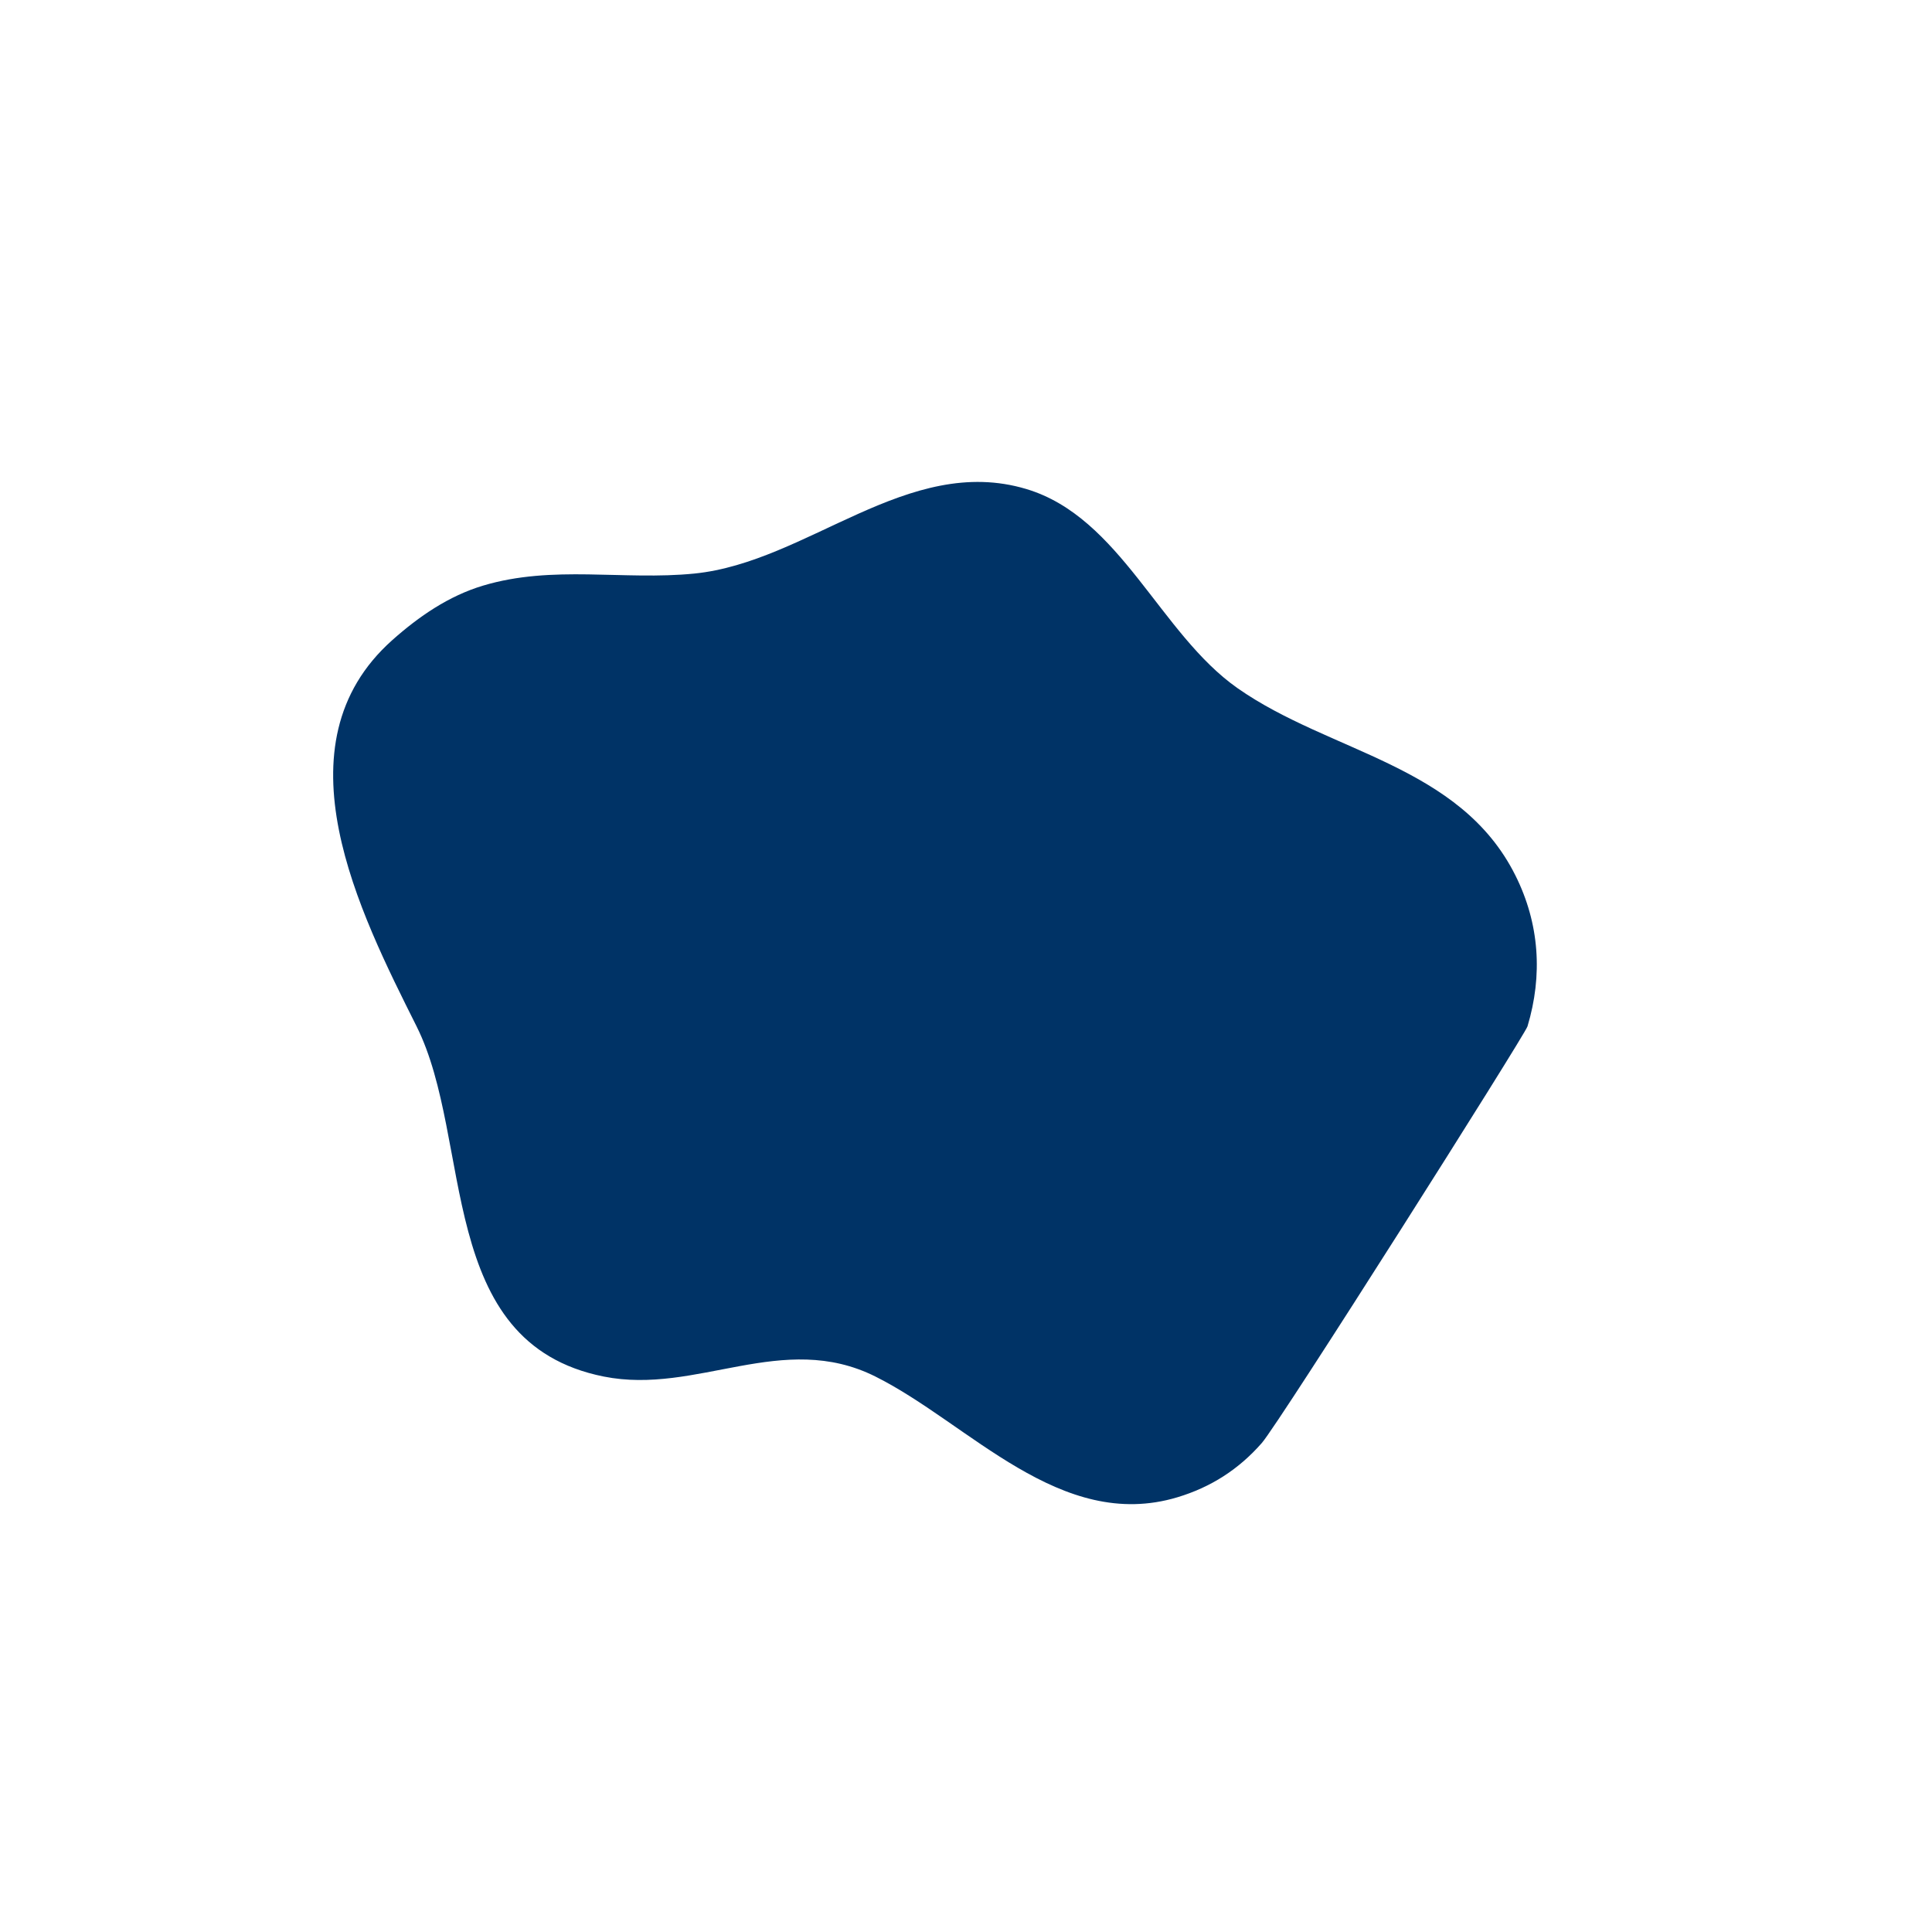
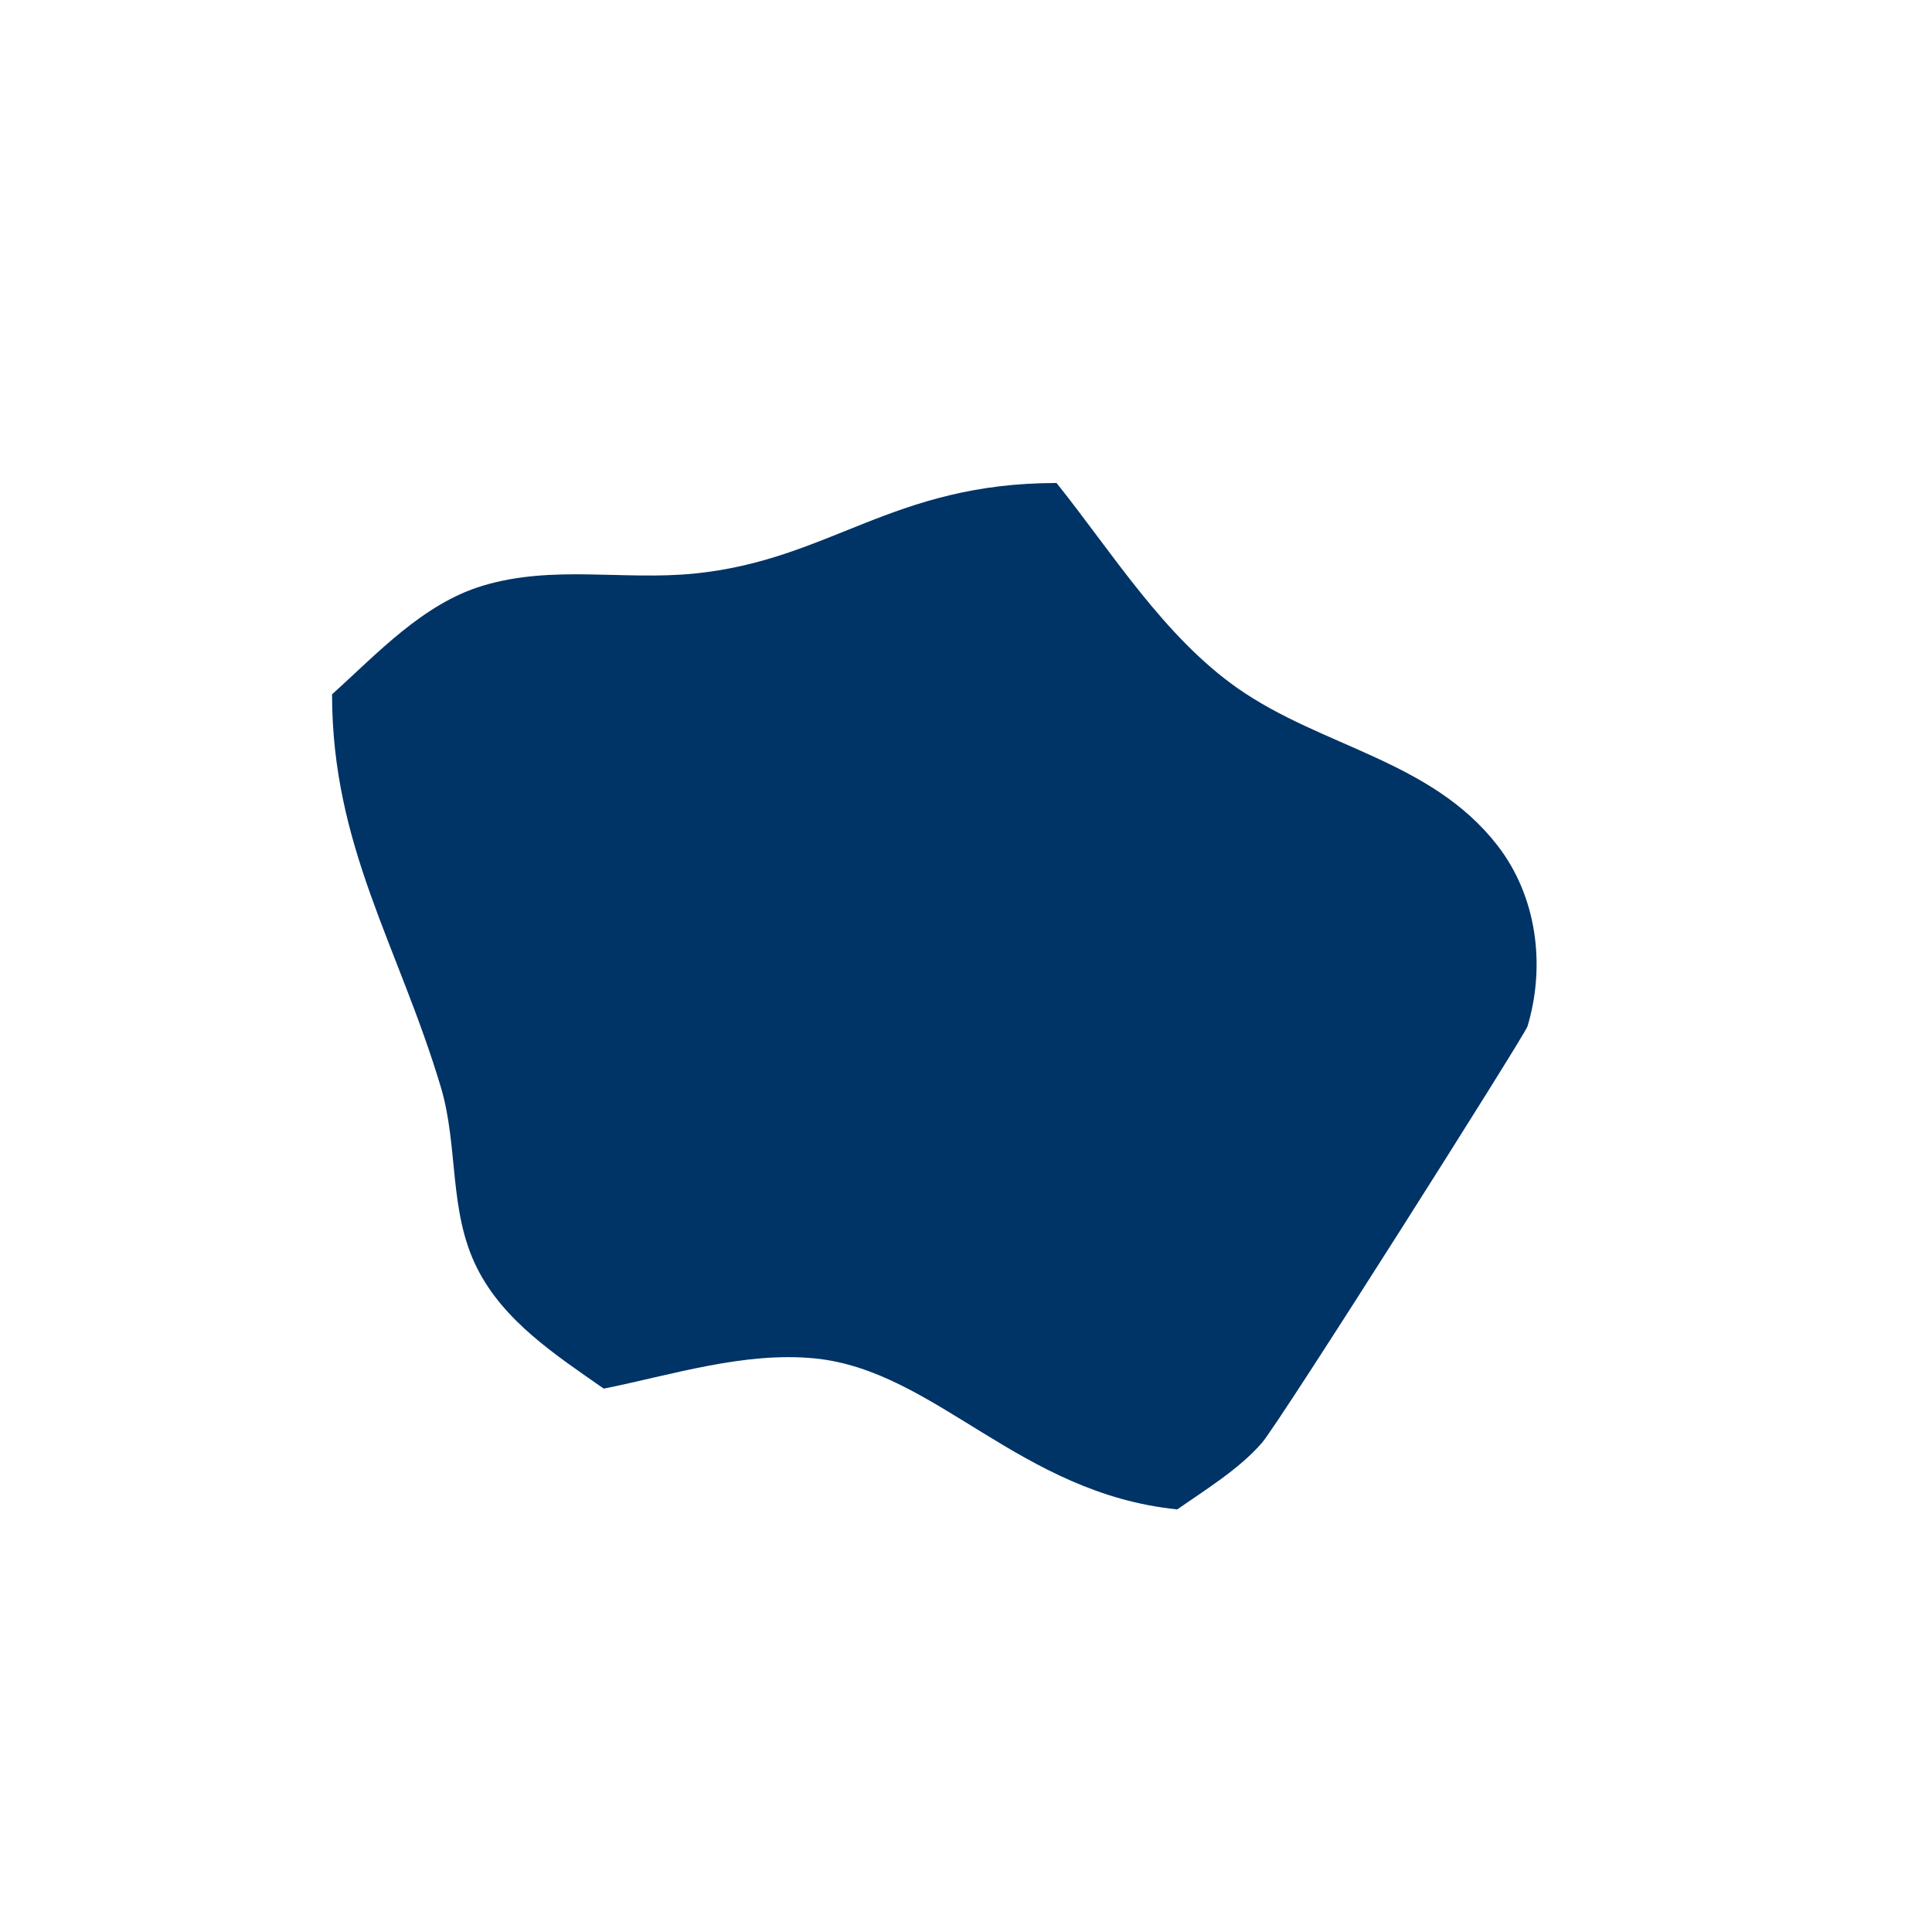
<svg xmlns="http://www.w3.org/2000/svg" viewBox="0 0 64 64" width="64" height="64">
-   <path d="M 39 49.6 C 35.124 50.763 32.112 47.156 29 45.6 C 25.921 44.061 23.086 46.217 20 45.6 C 14.409 44.482 15.69 37.78 13.8 34 C 11.915 30.231 9.088 24.677 13 21.2 C 13.876 20.421 14.865 19.74 16 19.4 C 18.317 18.705 20.648 19.235 23 19 C 26.758 18.624 30.075 15.023 34 16.2 C 37.121 17.136 38.423 20.996 41 22.8 C 44.063 24.944 48.365 25.329 50.2 29 C 50.999 30.598 51.108 32.308 50.6 34 C 50.515 34.284 42.387 47.129 41.8 47.8 C 41.037 48.672 40.113 49.266 39 49.6 Z" fill="#003366" />
+   <path d="M 35 16 C 36.832 18.29 38.556 21.089 41 22.8 C 43.797 24.758 47.4 25.172 49.6 28 C 50.921 29.699 51.202 31.995 50.6 34 C 50.515 34.284 42.387 47.129 41.8 47.8 C 41.033 48.677 39.95 49.335 39 50 C 33.782 49.478 30.989 45.399 27 45 C 24.654 44.765 22.226 45.555 20 46 C 18.428 44.9 16.687 43.774 15.8 42 C 14.851 40.102 15.195 37.982 14.6 36 C 13.196 31.32 11 28.032 11 23 C 12.497 21.653 14.01 19.997 16 19.4 C 18.317 18.705 20.648 19.235 23 19 C 27.504 18.55 29.548 16 35 16 Z" fill="#003366" />
</svg>
